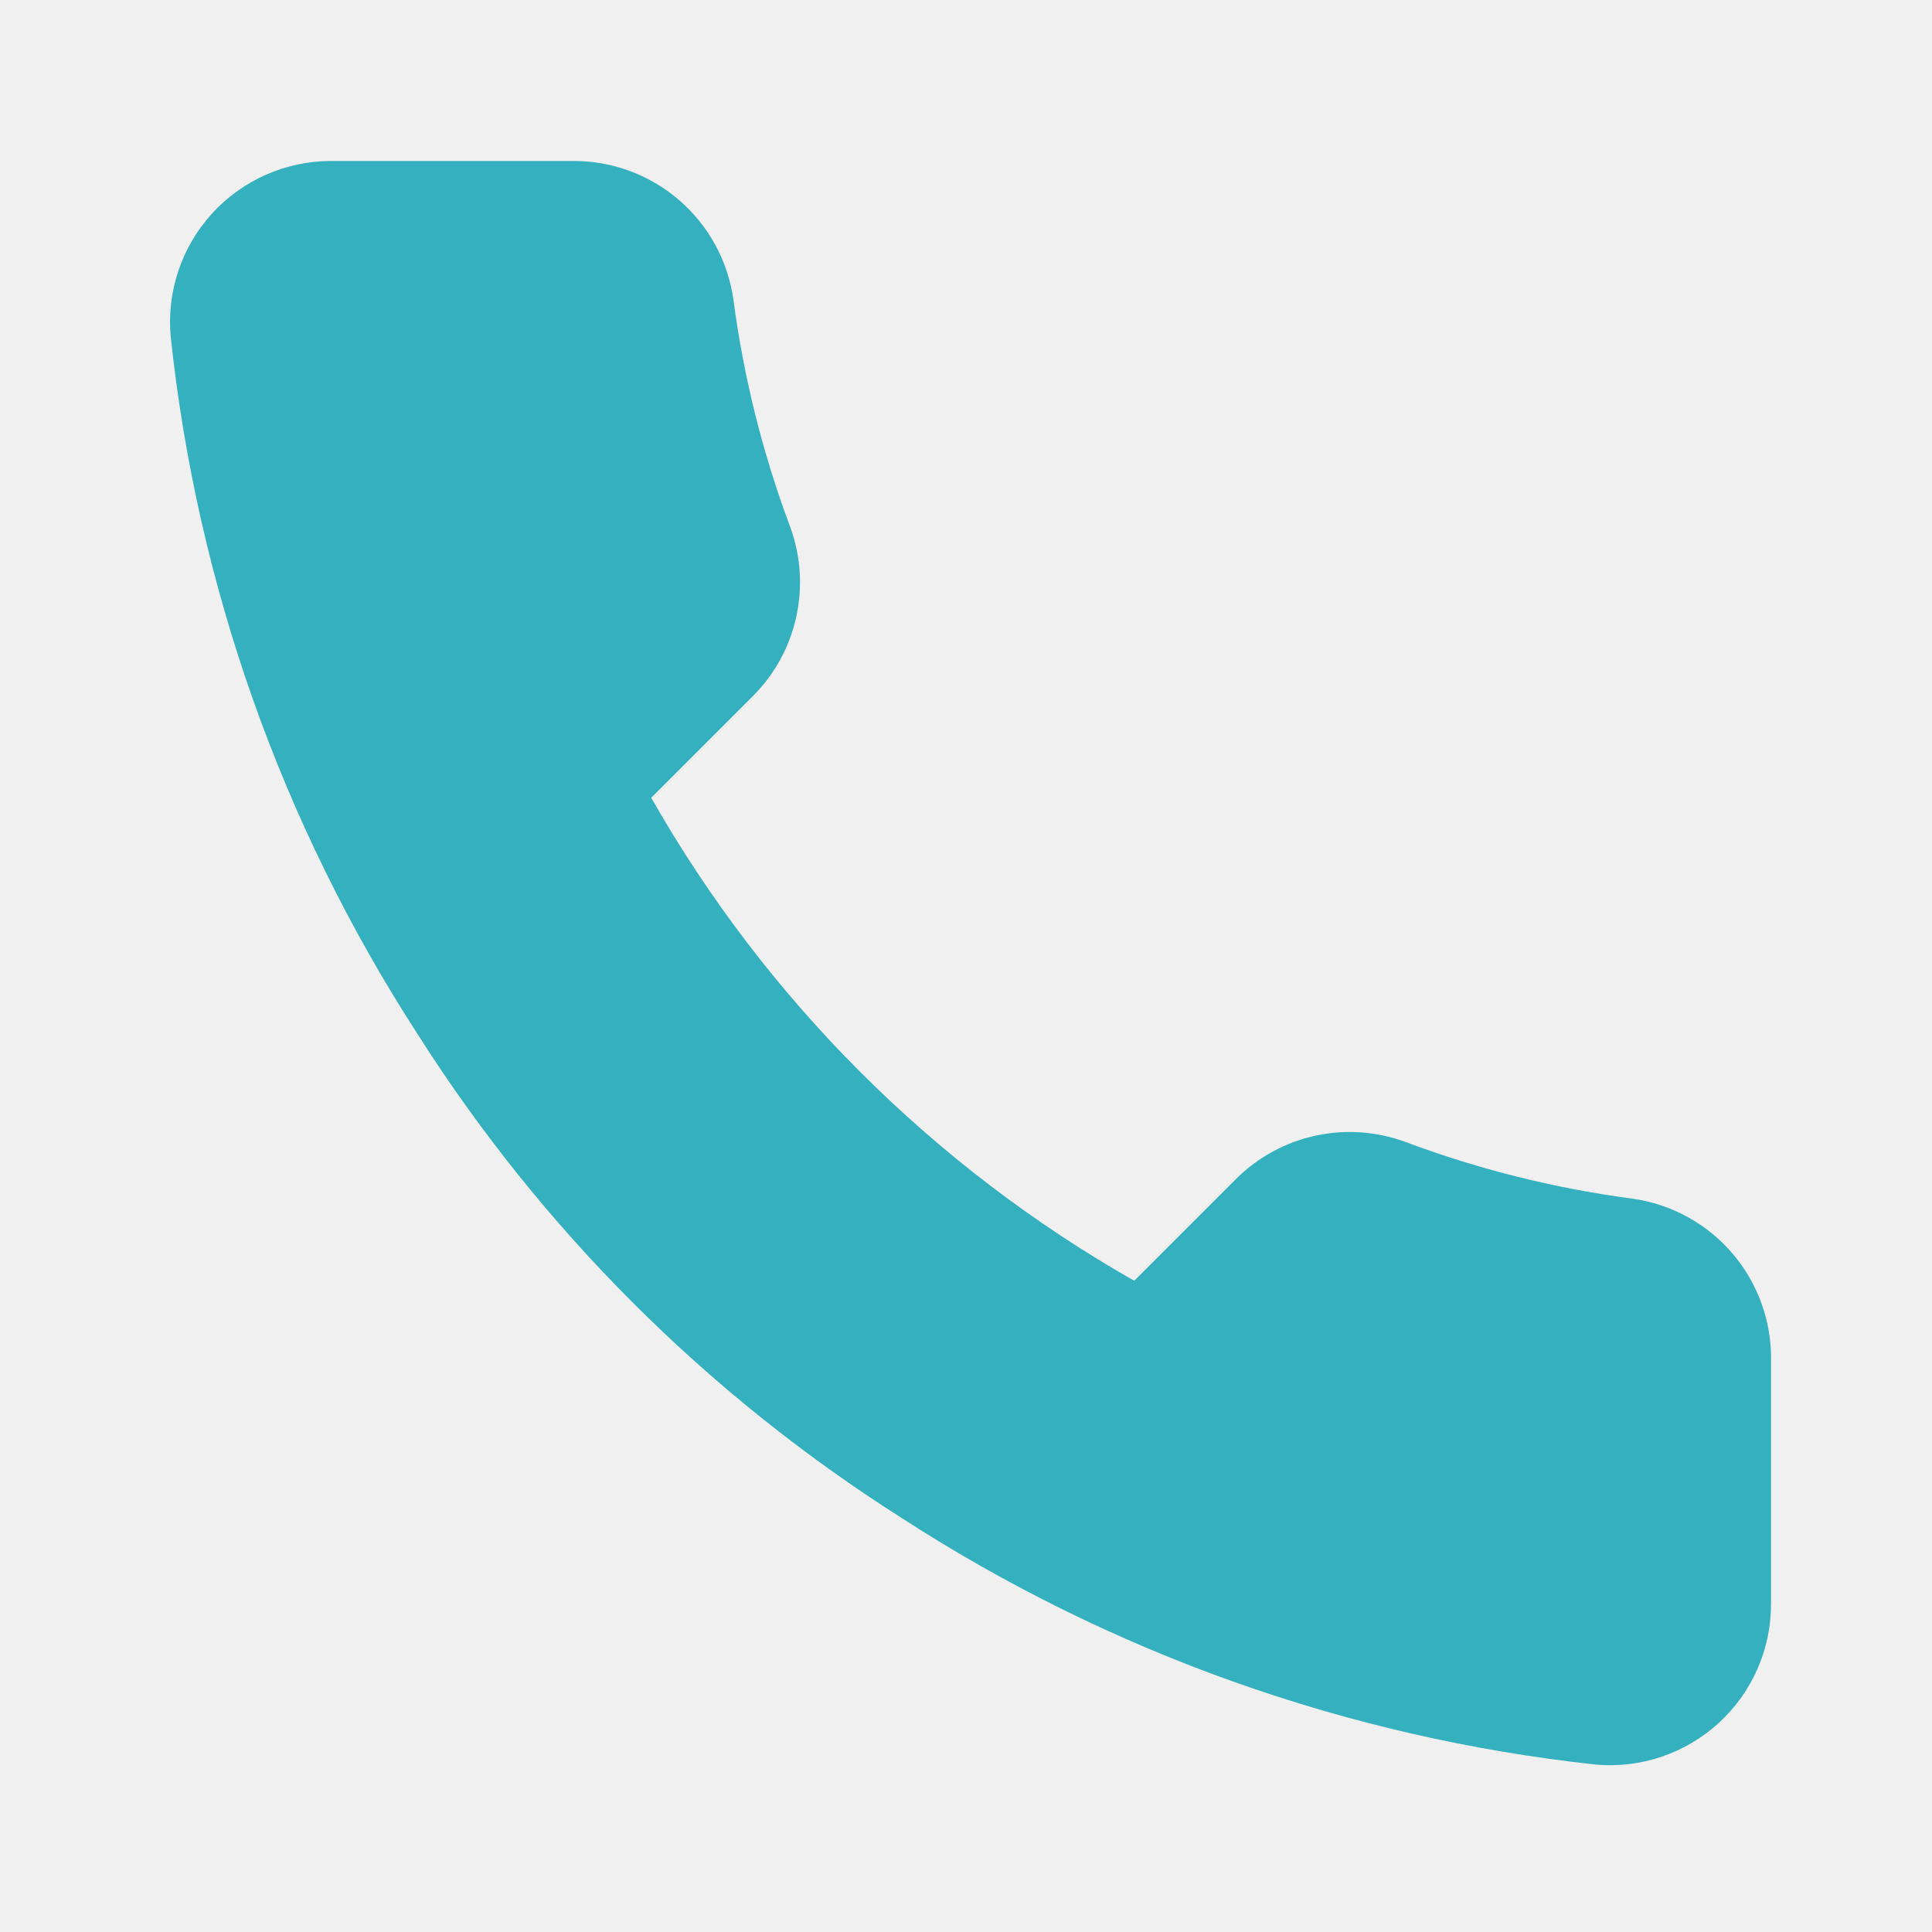
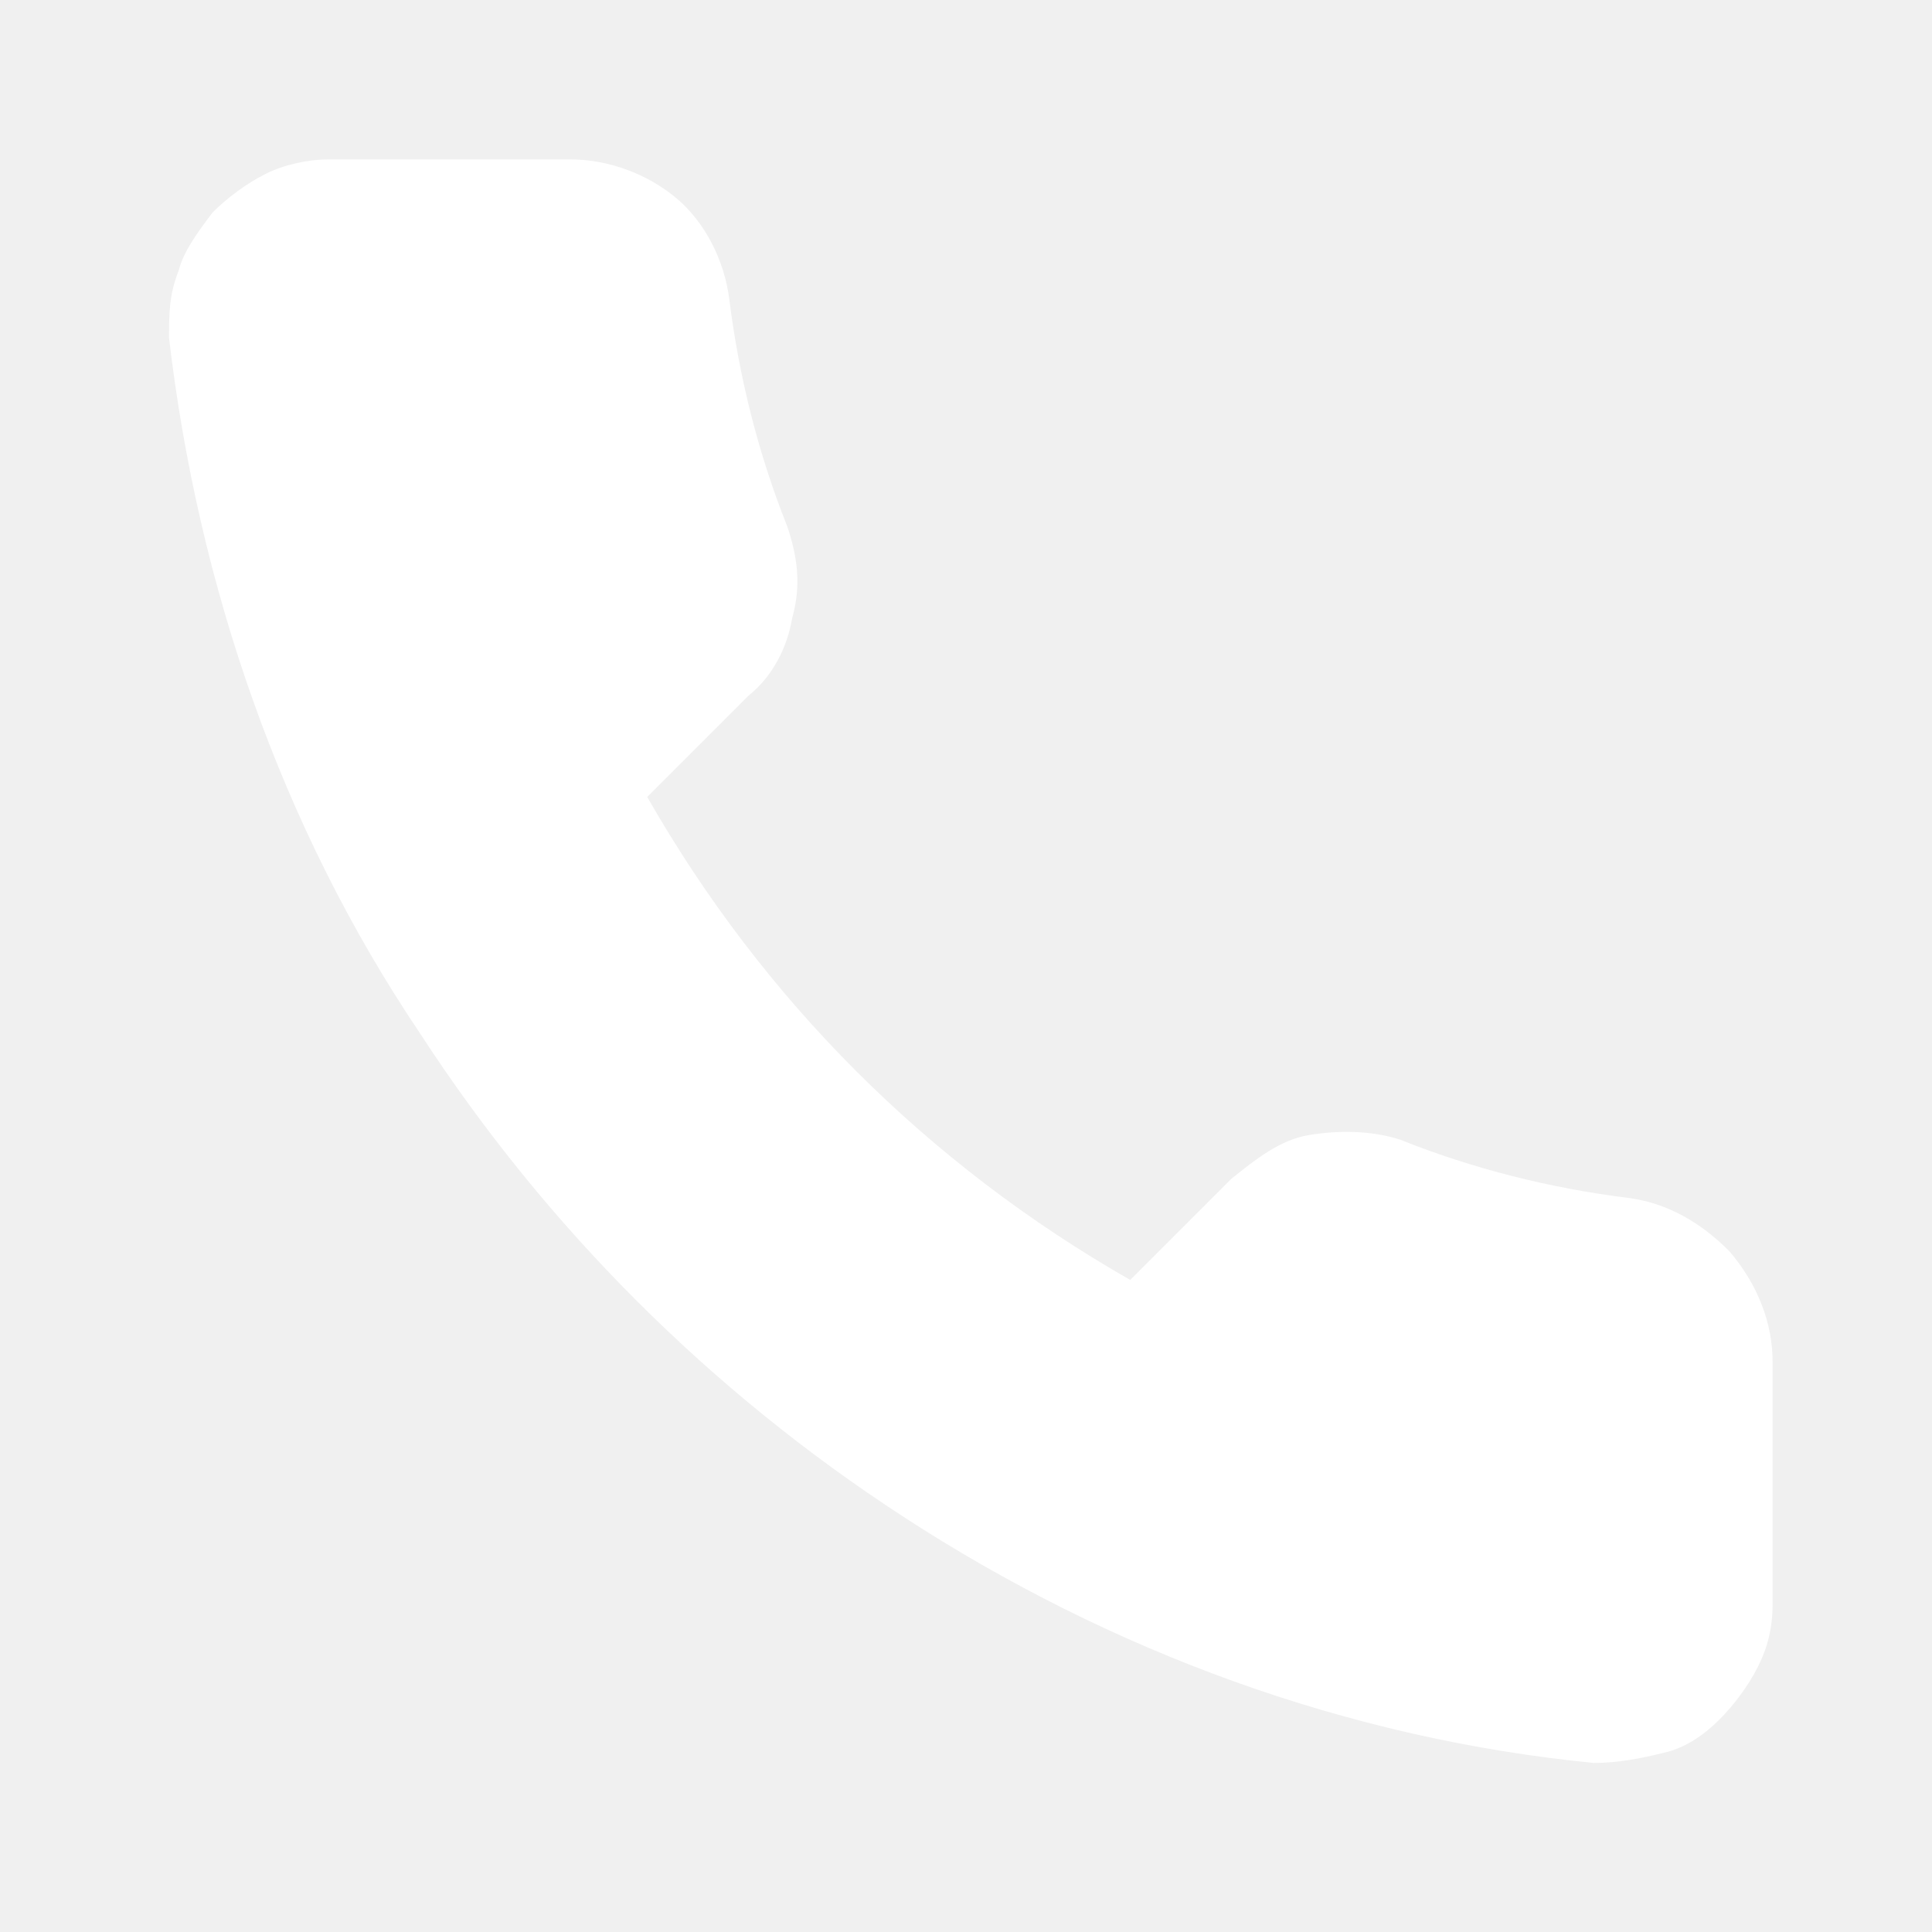
- <svg xmlns="http://www.w3.org/2000/svg" width="40" height="40" viewBox="0 0 40 40" fill="none">
-   <path d="M36.667 28.2V33.2C36.669 33.664 36.574 34.124 36.388 34.549C36.202 34.974 35.929 35.356 35.587 35.67C35.245 35.983 34.841 36.222 34.401 36.371C33.962 36.52 33.496 36.575 33.033 36.533C27.905 35.976 22.979 34.224 18.65 31.417C14.623 28.858 11.209 25.444 8.65 21.417C5.834 17.069 4.081 12.118 3.534 6.967C3.492 6.506 3.547 6.041 3.694 5.603C3.842 5.164 4.08 4.761 4.391 4.419C4.703 4.078 5.083 3.804 5.507 3.617C5.93 3.431 6.387 3.334 6.85 3.333H11.85C12.659 3.325 13.443 3.612 14.056 4.139C14.67 4.667 15.07 5.399 15.184 6.2C15.395 7.8 15.786 9.371 16.35 10.883C16.575 11.48 16.623 12.128 16.49 12.751C16.357 13.375 16.048 13.947 15.6 14.4L13.483 16.517C15.856 20.689 19.311 24.144 23.483 26.517L25.6 24.4C26.053 23.952 26.625 23.643 27.249 23.51C27.872 23.377 28.52 23.426 29.117 23.65C30.629 24.214 32.2 24.606 33.8 24.817C34.61 24.931 35.349 25.339 35.878 25.962C36.406 26.586 36.687 27.383 36.667 28.2Z" fill="#34B0BE" />
+ <svg xmlns="http://www.w3.org/2000/svg" version="1.1" id="Capa_1" x="0px" y="0px" viewBox="0 0 40 40" style="enable-background:new 0 0 40 40;" xml:space="preserve">
+   <style type="text/css">
+ 	.st0{fill:#FFFFFF;}
+ </style>
+   <path class="st0" d="M36.7,28.2v5c0,0.5-0.1,0.9-0.3,1.3c-0.2,0.4-0.5,0.8-0.8,1.1c-0.3,0.3-0.7,0.6-1.2,0.7  c-0.4,0.1-0.9,0.2-1.4,0.2C27.9,36,23,34.2,18.7,31.4c-4-2.6-7.4-6-10-10C5.8,17.1,4.1,12.1,3.5,7c0-0.5,0-0.9,0.2-1.4  c0.1-0.4,0.4-0.8,0.7-1.2c0.3-0.3,0.7-0.6,1.1-0.8c0.4-0.2,0.9-0.3,1.3-0.3h5c0.8,0,1.6,0.3,2.2,0.8c0.6,0.5,1,1.3,1.1,2.1  c0.2,1.6,0.6,3.2,1.2,4.7c0.2,0.6,0.3,1.2,0.1,1.9c-0.1,0.6-0.4,1.2-0.9,1.6l-2.1,2.1c2.4,4.2,5.8,7.6,10,10l2.1-2.1  c0.5-0.4,1-0.8,1.6-0.9c0.6-0.1,1.3-0.1,1.9,0.1c1.5,0.6,3.1,1,4.7,1.2c0.8,0.1,1.5,0.5,2.1,1.1C36.4,26.6,36.7,27.4,36.7,28.2z" />
</svg>
